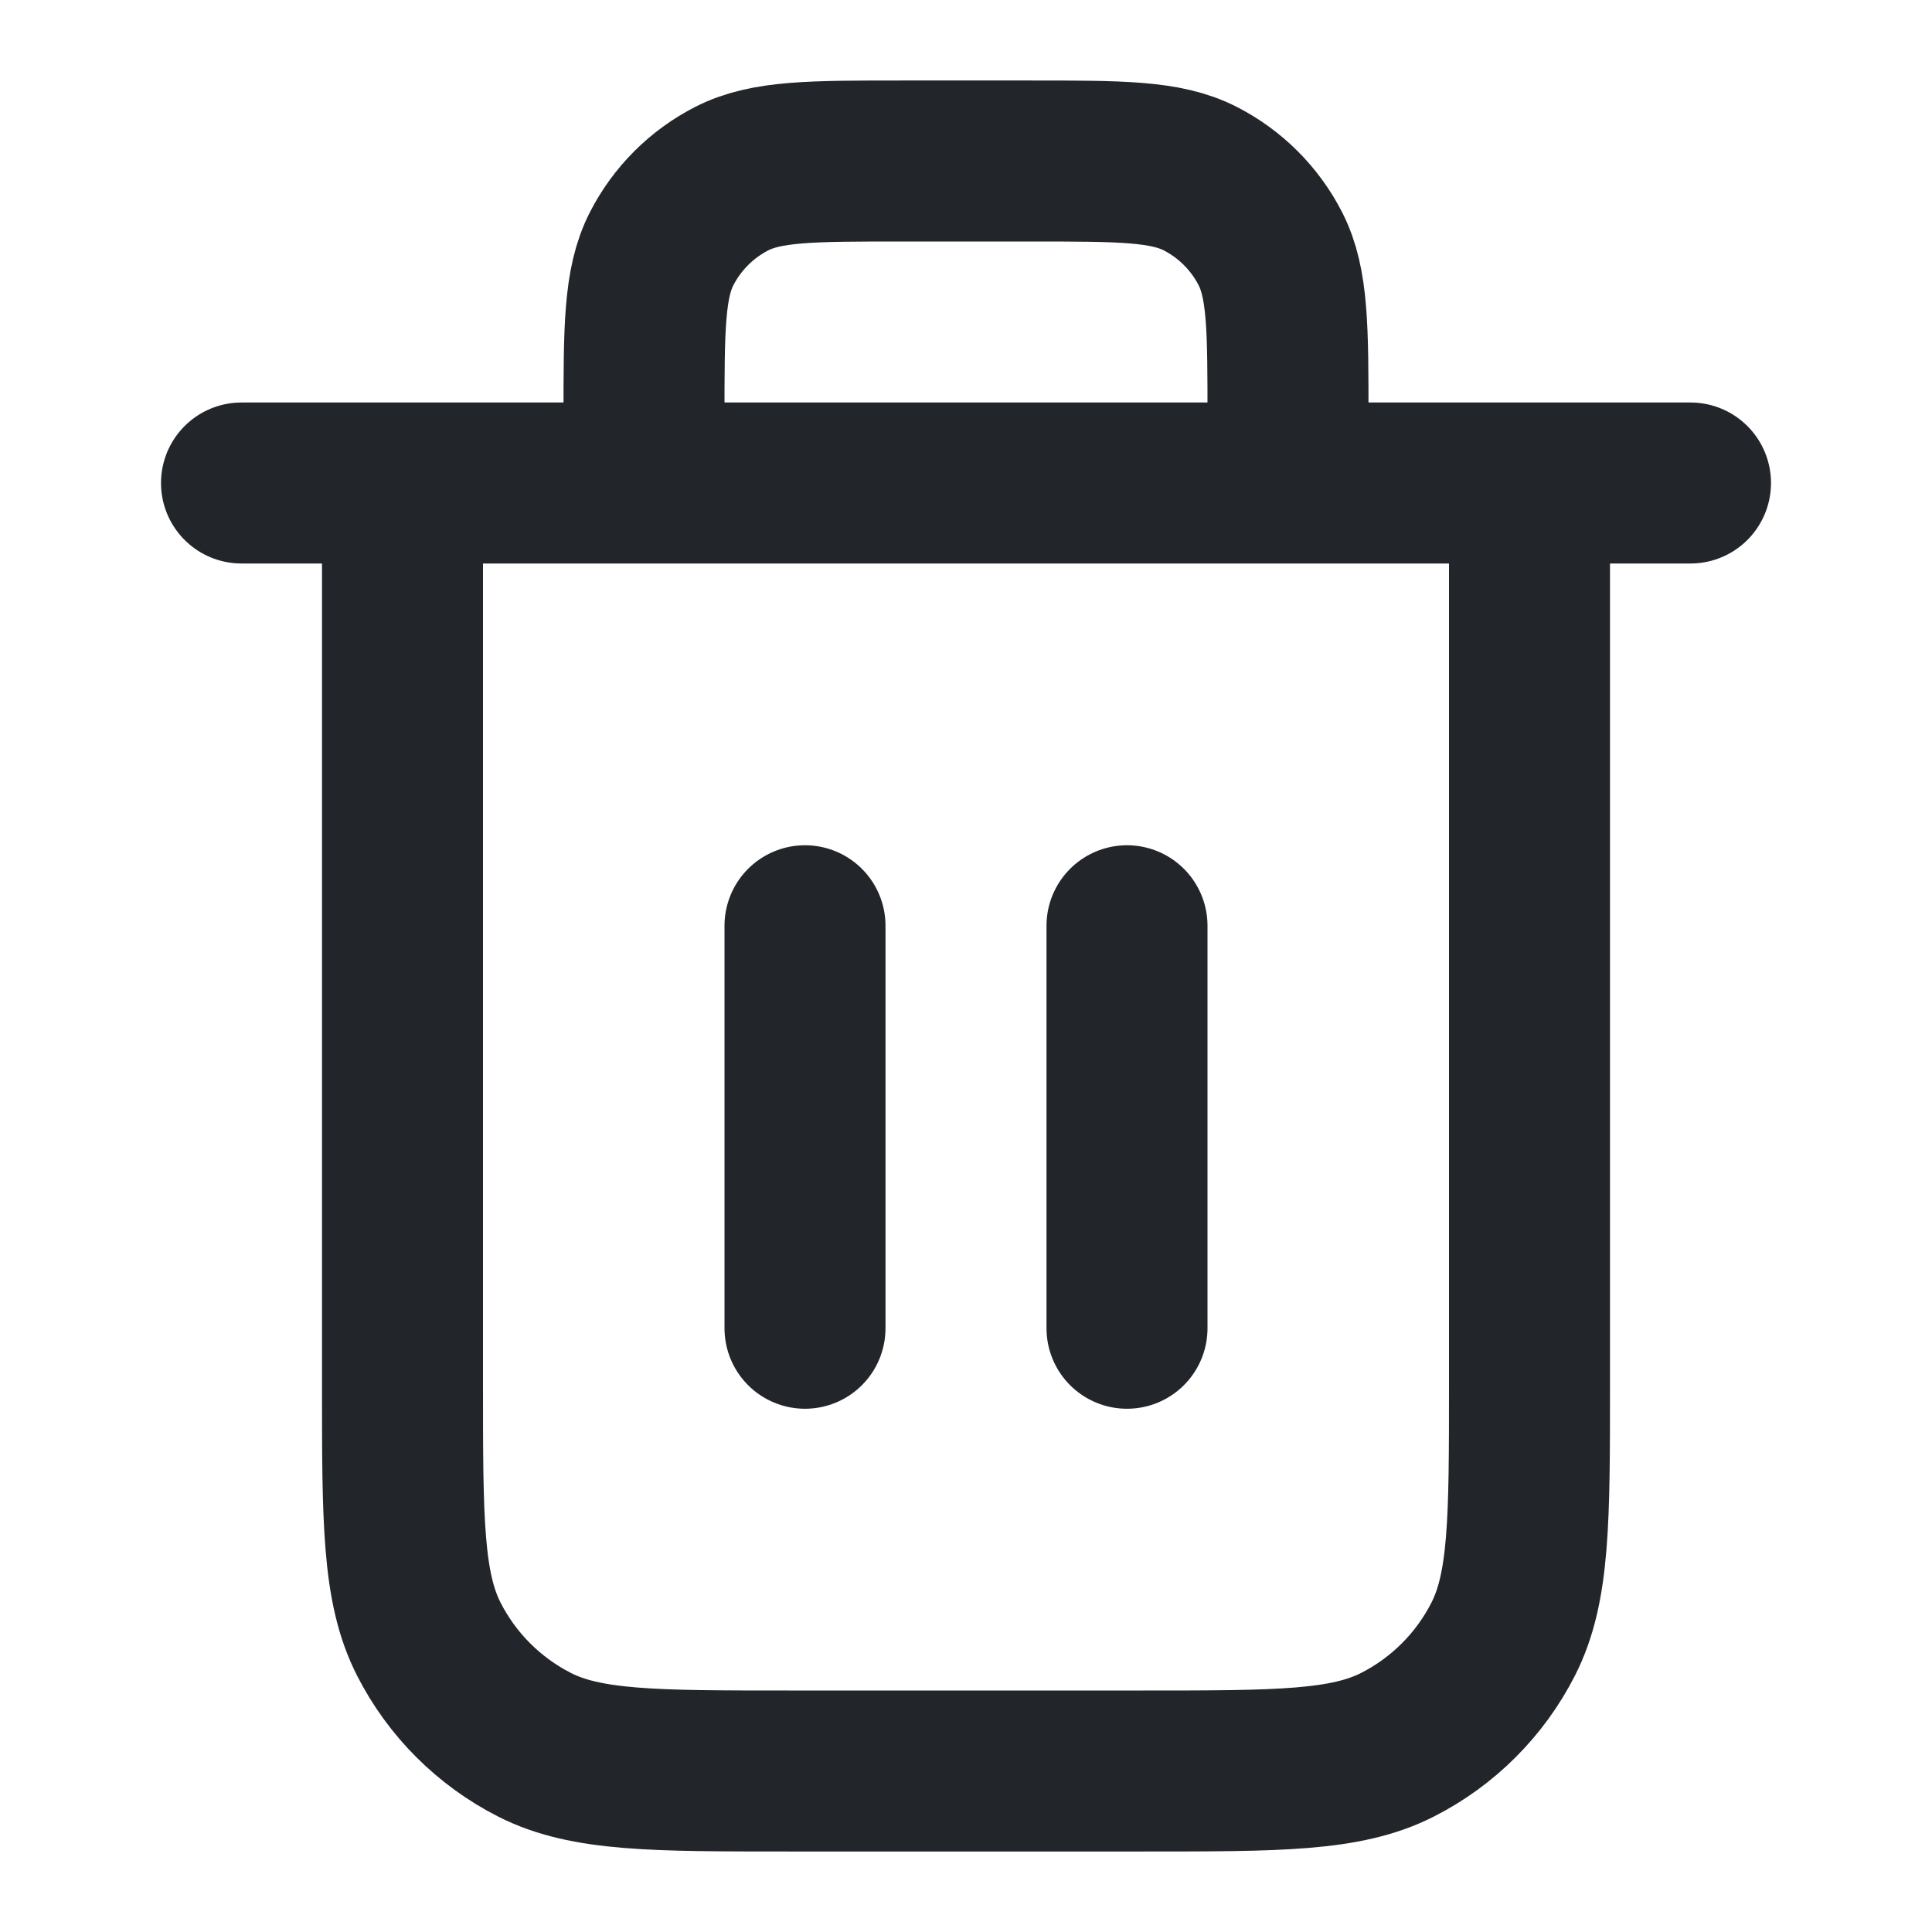
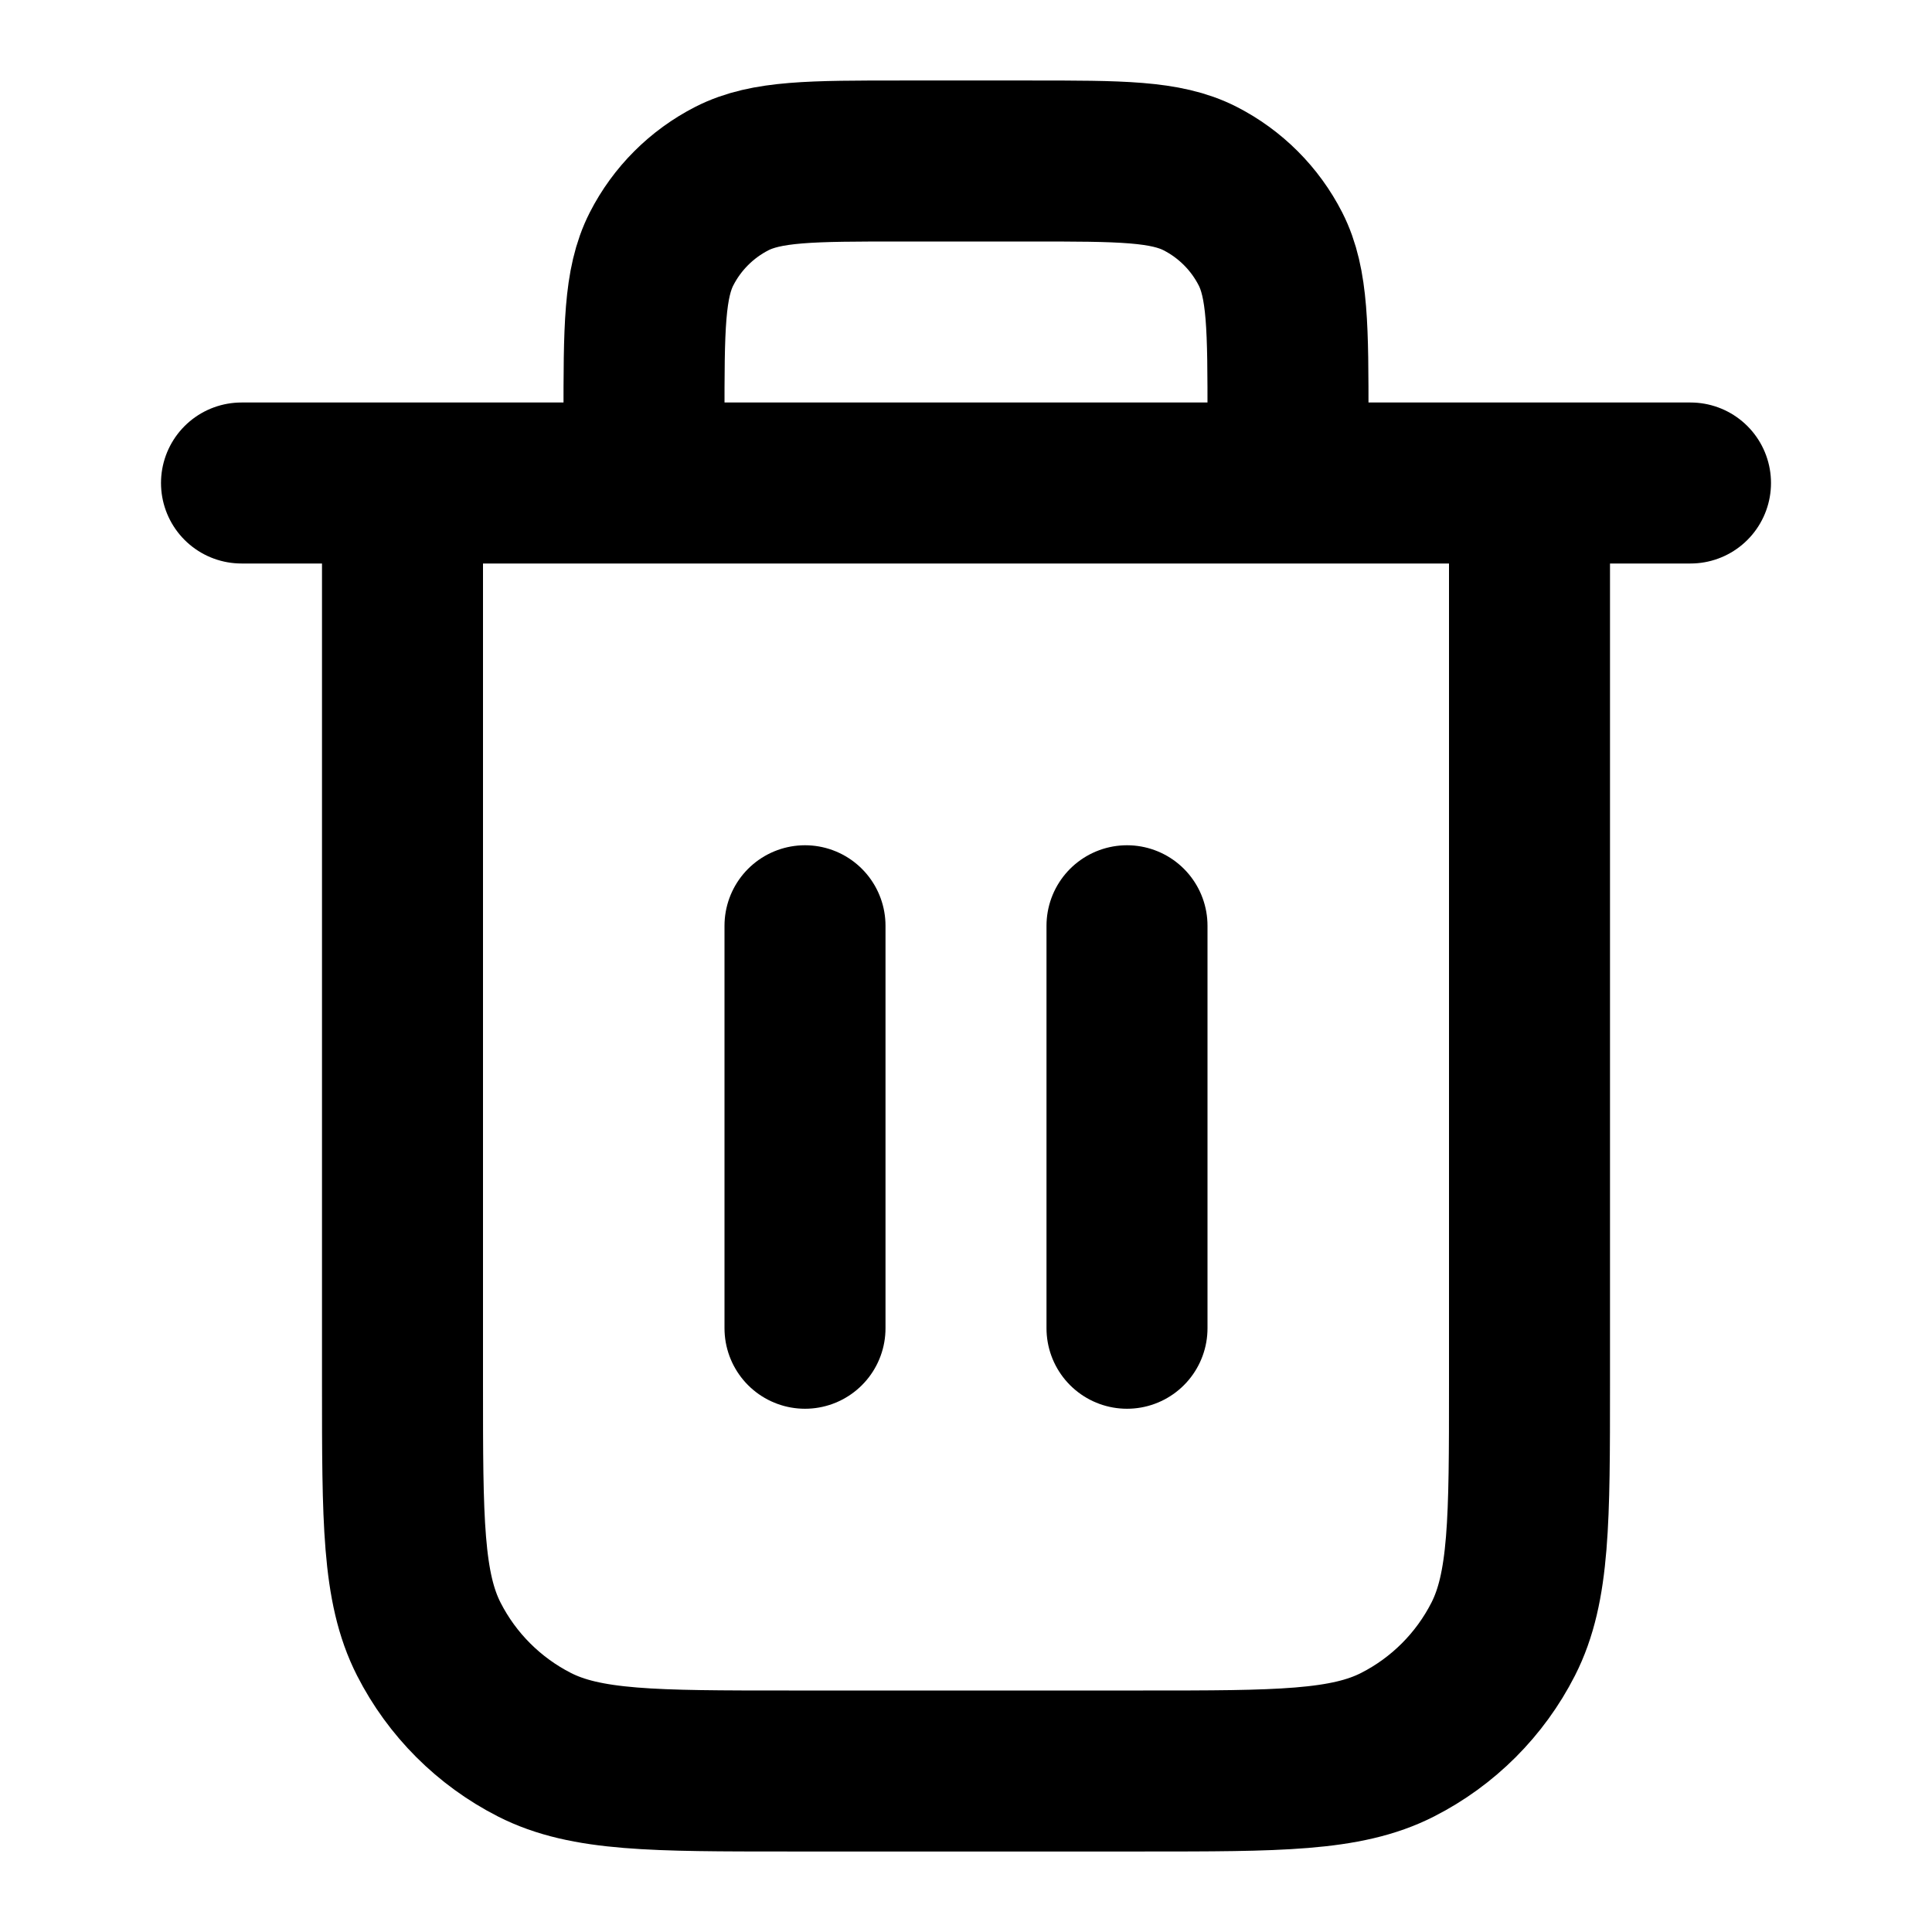
<svg xmlns="http://www.w3.org/2000/svg" width="24" height="24" viewBox="0 0 24 24" fill="none">
-   <path d="M16 6V5.2C16 4.08 16 3.52 15.782 3.092C15.59 2.716 15.284 2.41 14.908 2.218C14.48 2 13.92 2 12.8 2H11.2C10.08 2 9.52 2 9.092 2.218C8.716 2.41 8.41 2.716 8.218 3.092C8 3.52 8 4.08 8 5.2V6M10 11.5V16.5M14 11.5V16.5M3 6H21M19 6V17.2C19 18.88 19 19.72 18.673 20.362C18.385 20.927 17.927 21.385 17.362 21.673C16.72 22 15.88 22 14.2 22H9.8C8.12 22 7.28 22 6.638 21.673C6.074 21.385 5.615 20.927 5.327 20.362C5 19.72 5 18.88 5 17.2V6" stroke="#22252A" stroke-width="2" stroke-linecap="round" stroke-linejoin="round" />
+   <path d="M16 6V5.2C16 4.08 16 3.52 15.782 3.092C15.59 2.716 15.284 2.41 14.908 2.218C14.48 2 13.92 2 12.8 2H11.2C10.08 2 9.52 2 9.092 2.218C8.716 2.41 8.41 2.716 8.218 3.092C8 3.52 8 4.08 8 5.2V6M10 11.5V16.5M14 11.5V16.5M3 6H21M19 6V17.2C19 18.88 19 19.72 18.673 20.362C18.385 20.927 17.927 21.385 17.362 21.673C16.72 22 15.88 22 14.2 22H9.8C8.12 22 7.28 22 6.638 21.673C6.074 21.385 5.615 20.927 5.327 20.362C5 19.72 5 18.88 5 17.2V6" stroke="currentColor" stroke-width="2" stroke-linecap="round" stroke-linejoin="round" />
</svg>
